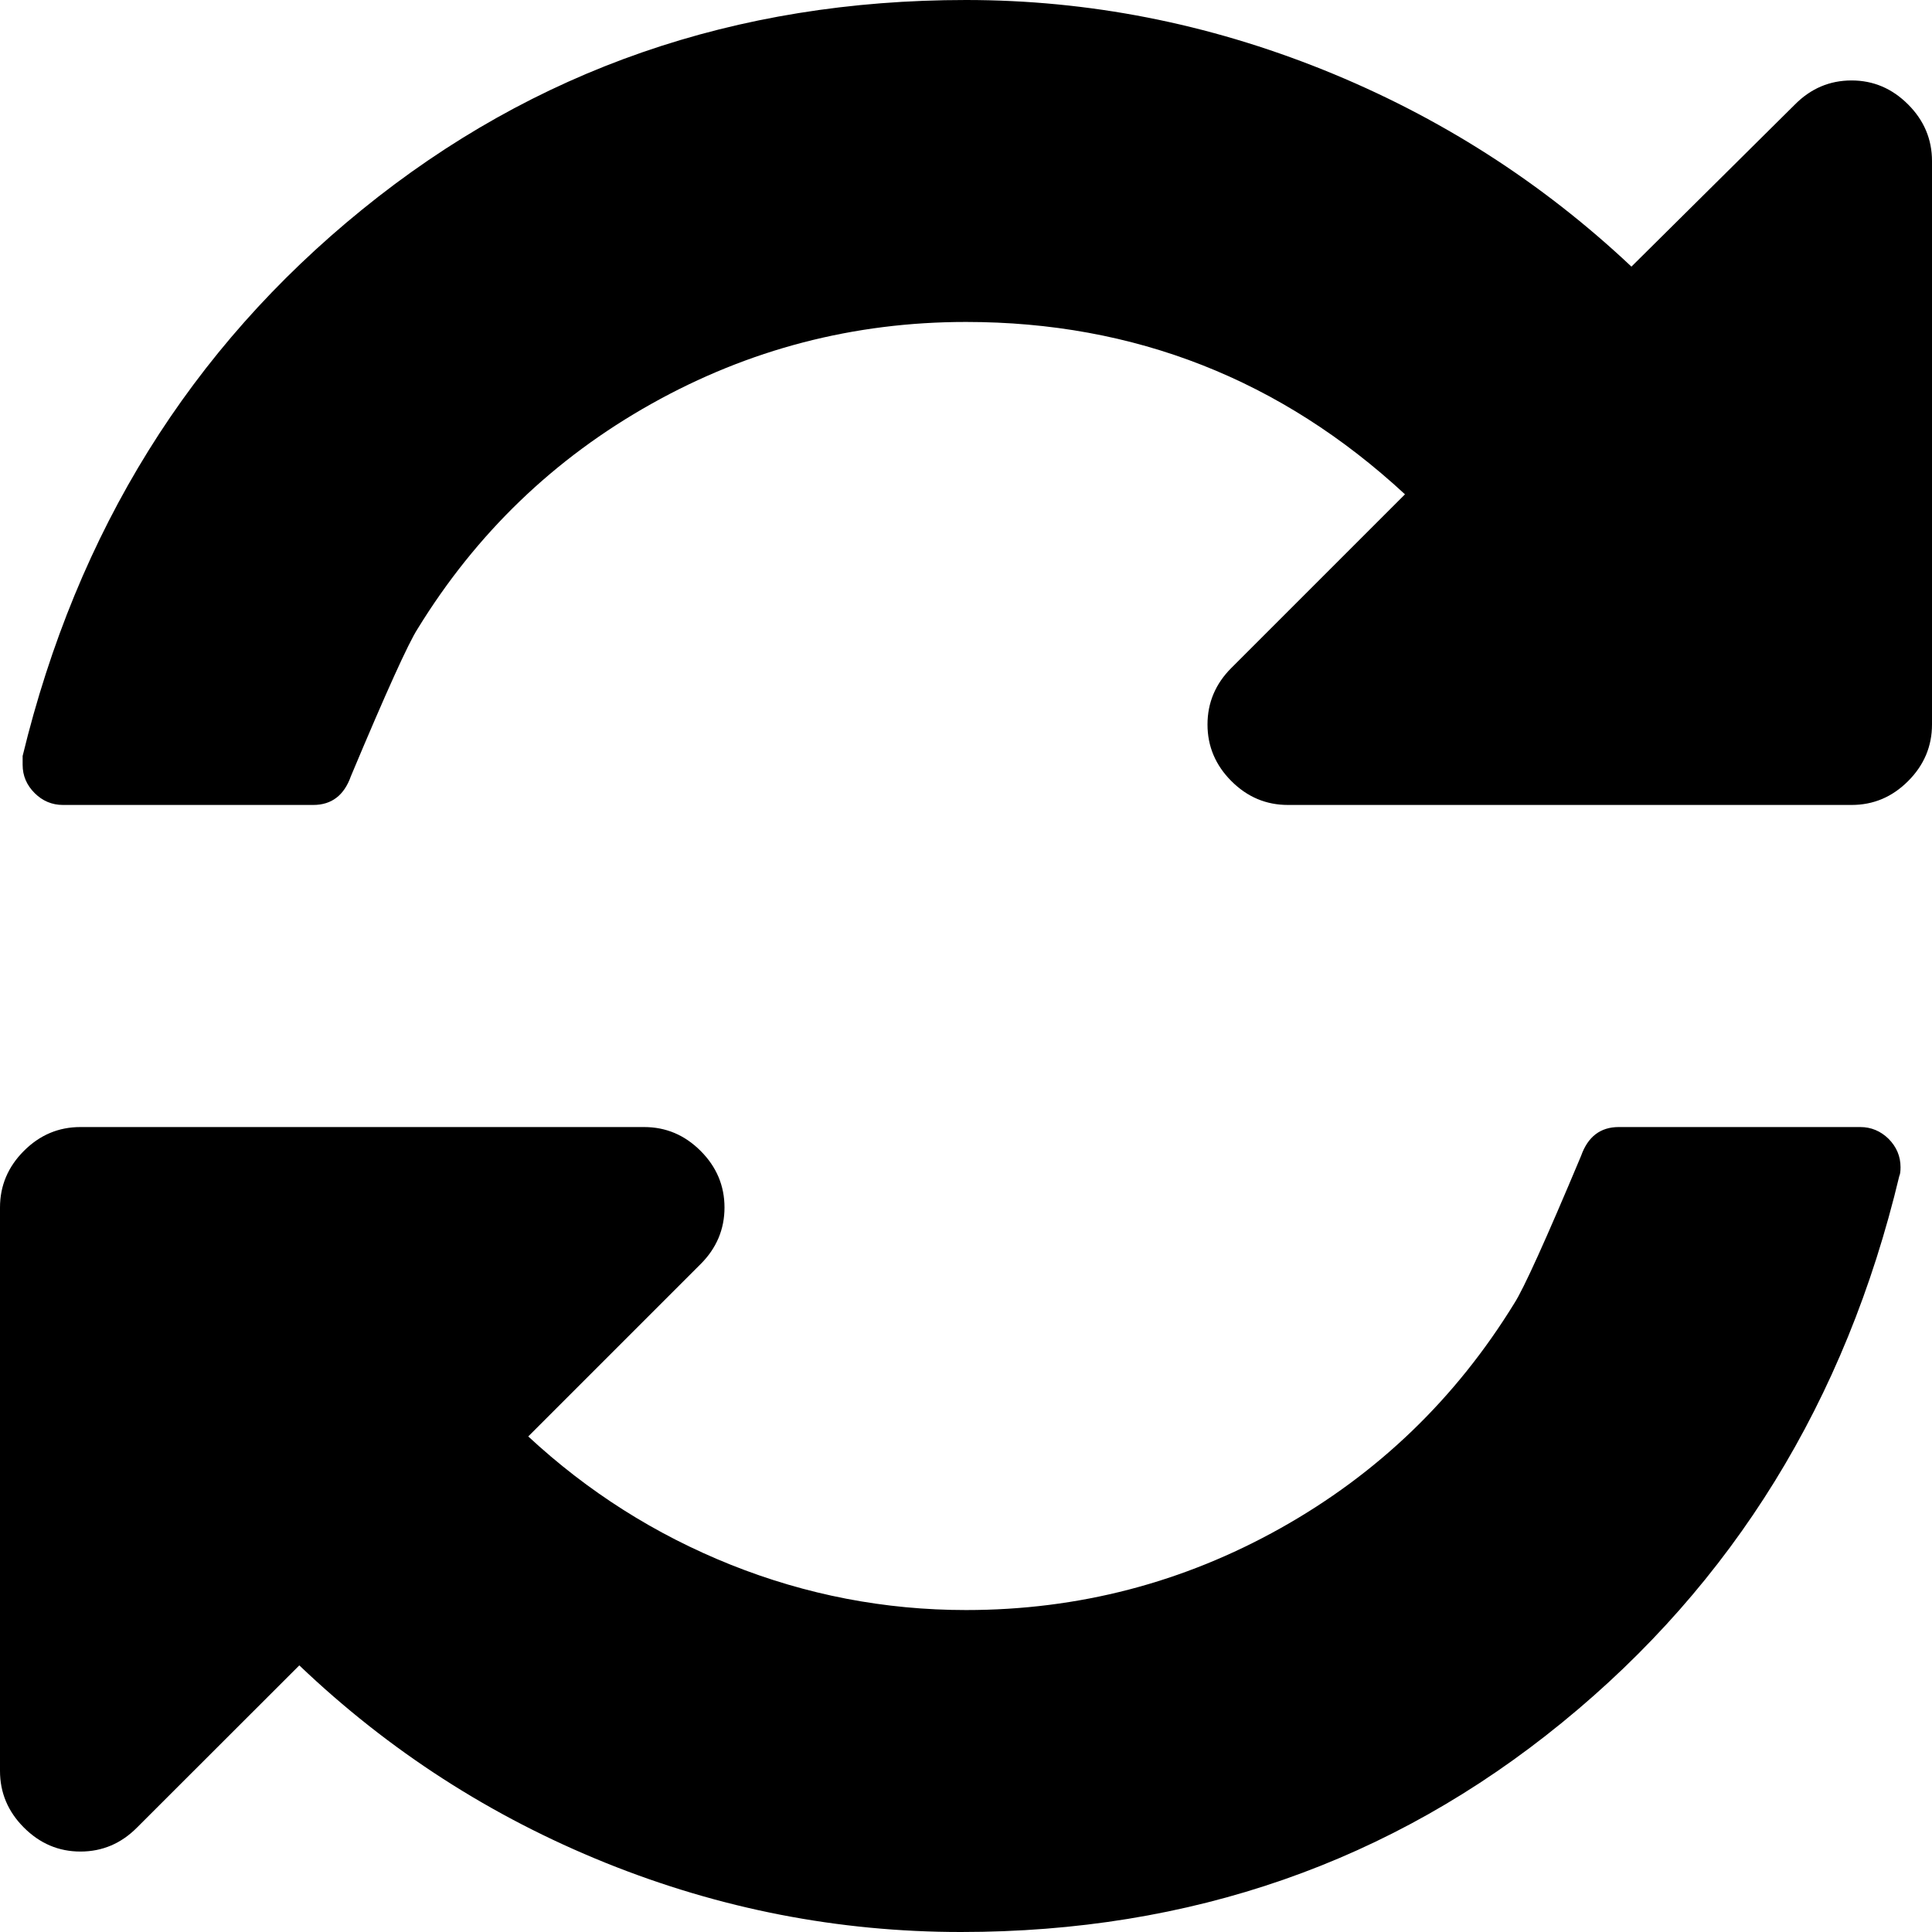
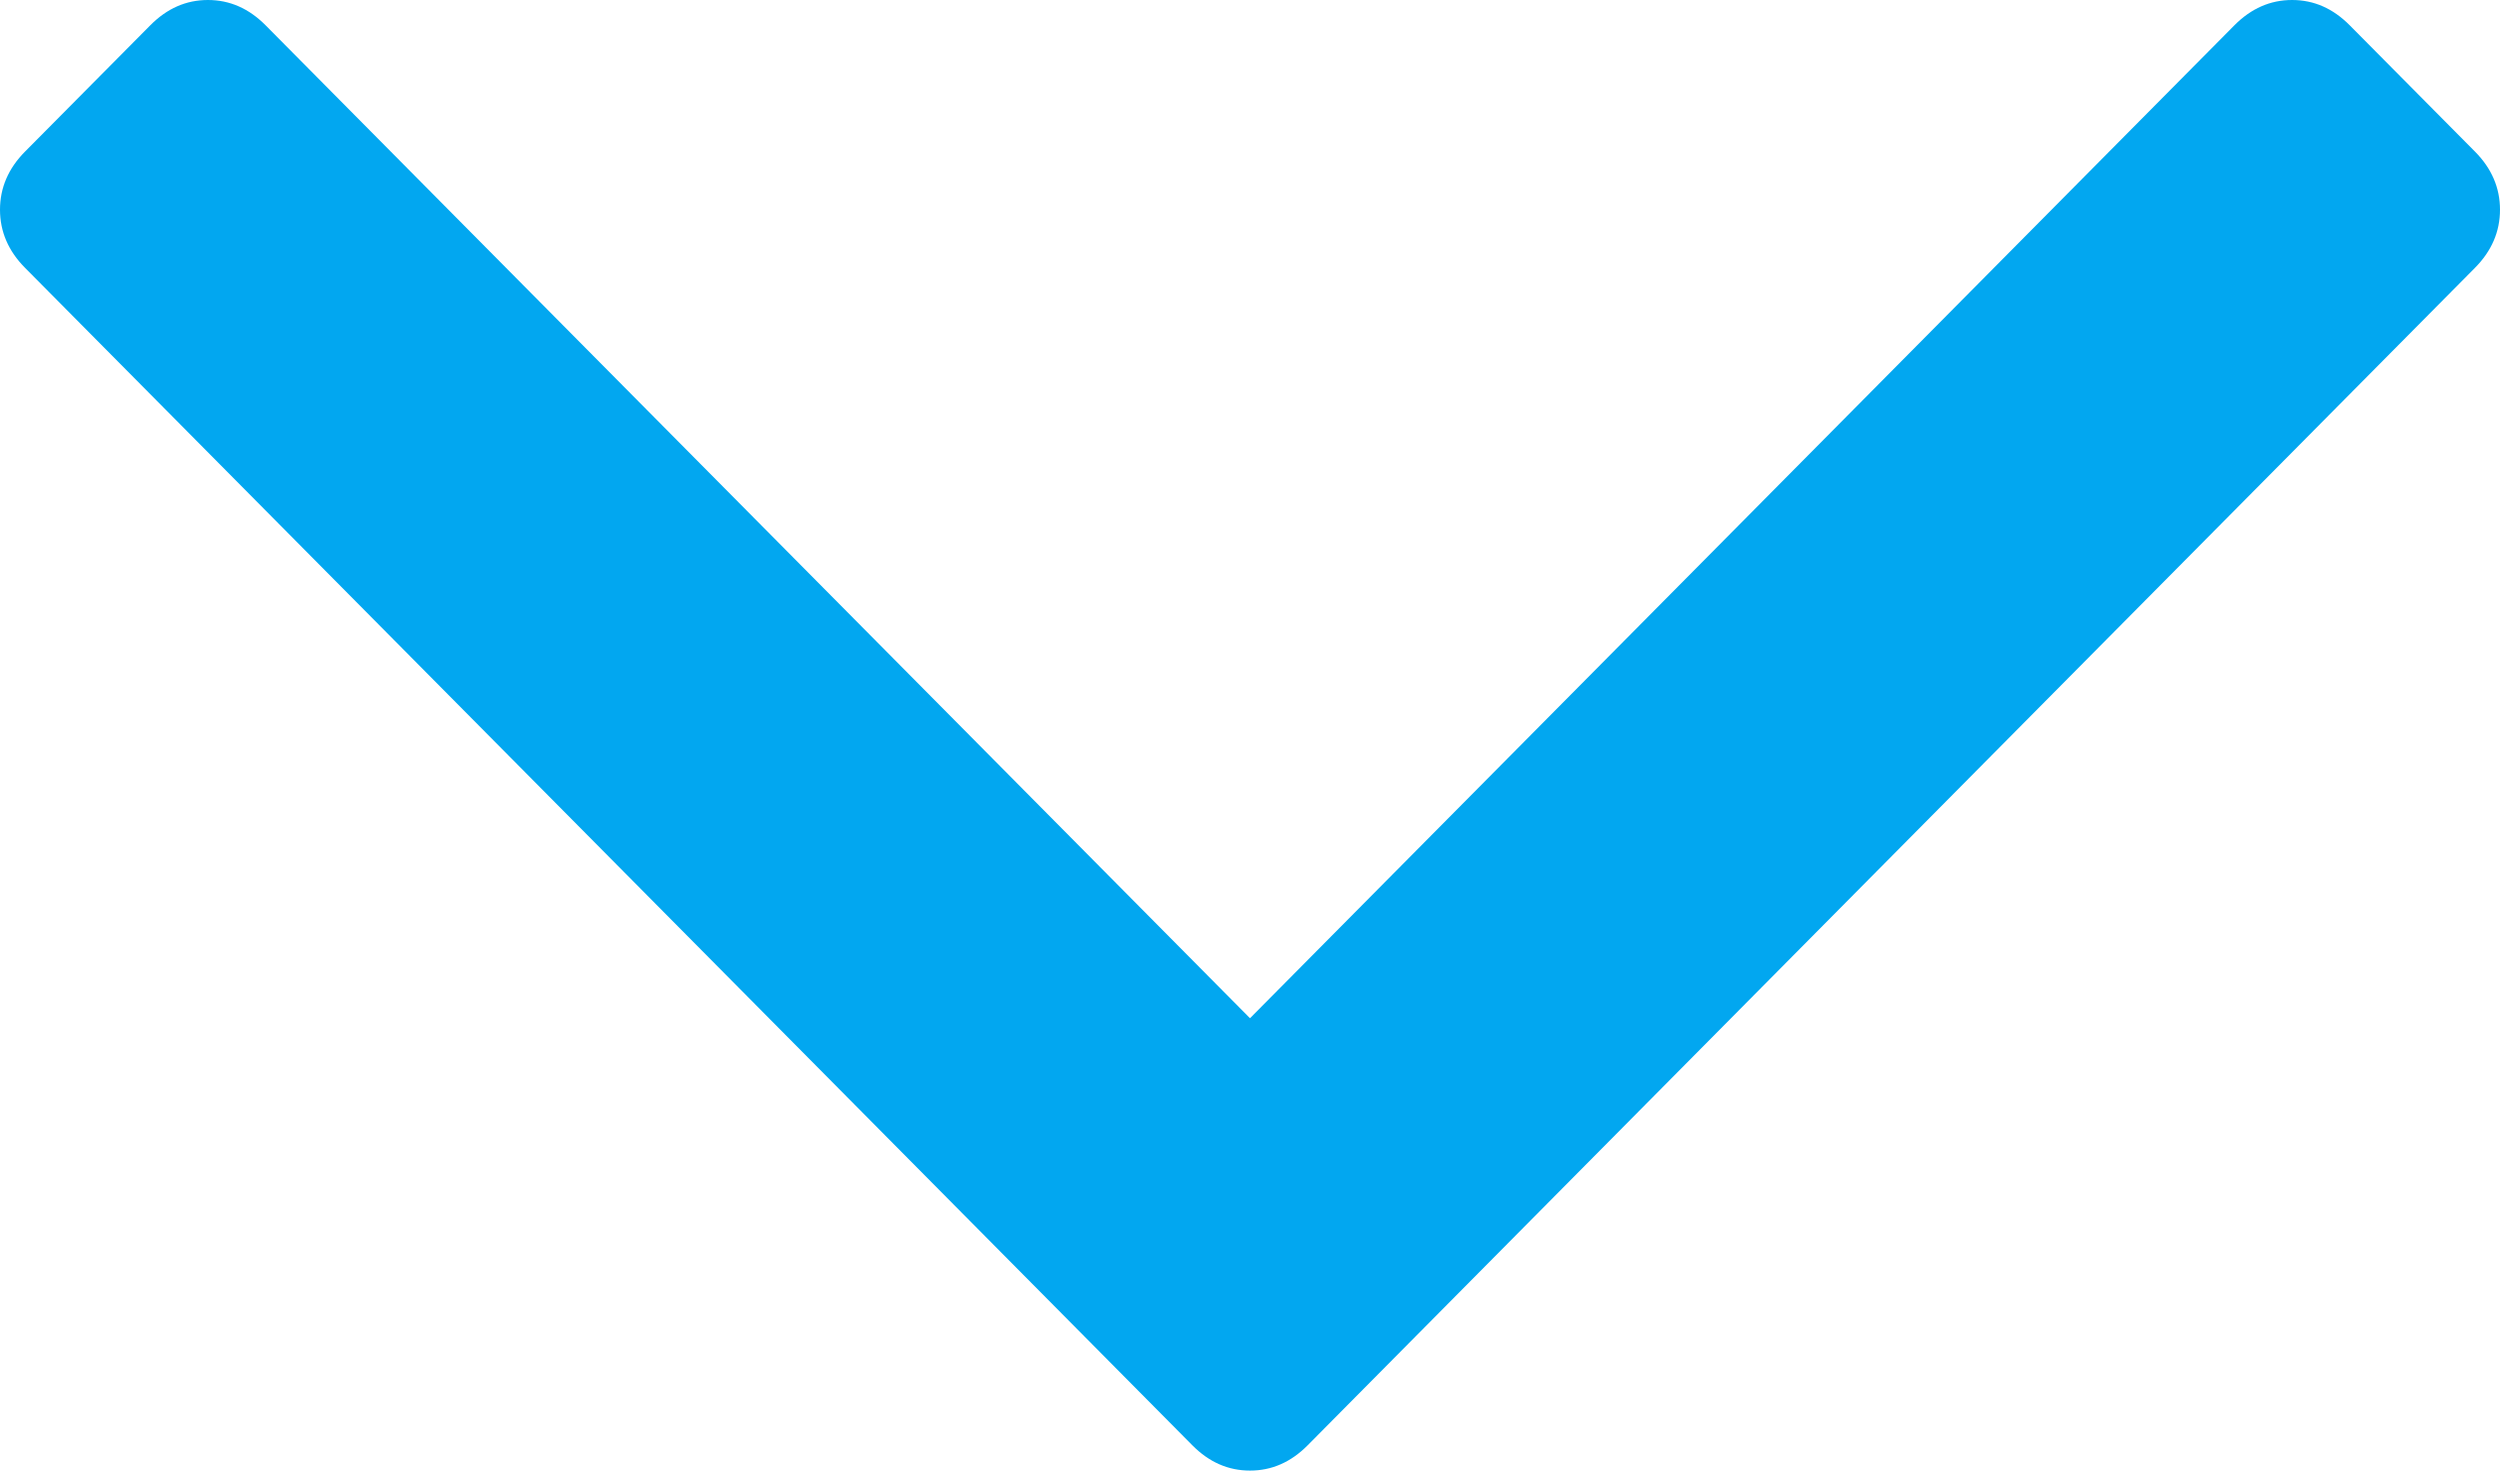
- <svg xmlns="http://www.w3.org/2000/svg" version="1.1" width="14px" height="14px">
-   <g transform="matrix(1 0 0 1 -1022 -105 )">
-     <path d="M 13.686 8.253  C 13.743 8.311  13.772 8.379  13.772 8.458  C 13.772 8.489  13.769 8.51  13.763 8.522  C 13.374 10.151  12.56 11.471  11.32 12.482  C 10.081 13.494  8.628 14  6.964 14  C 6.076 14  5.218 13.833  4.389 13.499  C 3.559 13.164  2.819 12.688  2.169 12.068  L 0.993 13.243  C 0.878 13.359  0.741 13.417  0.583 13.417  C 0.425 13.417  0.289 13.359  0.173 13.243  C 0.058 13.128  0 12.991  0 12.833  L 0 8.75  C 0 8.592  0.058 8.455  0.173 8.34  C 0.289 8.224  0.425 8.167  0.583 8.167  L 4.667 8.167  C 4.825 8.167  4.961 8.224  5.077 8.34  C 5.192 8.455  5.25 8.592  5.25 8.75  C 5.25 8.908  5.192 9.045  5.077 9.16  L 3.828 10.409  C 4.26 10.81  4.749 11.12  5.296 11.339  C 5.842 11.557  6.411 11.667  7 11.667  C 7.814 11.667  8.574 11.469  9.279 11.074  C 9.984 10.679  10.549 10.135  10.974 9.443  C 11.041 9.339  11.202 8.984  11.457 8.376  C 11.506 8.237  11.597 8.167  11.73 8.167  L 13.48 8.167  C 13.559 8.167  13.628 8.196  13.686 8.253  Z M 13.827 0.757  C 13.942 0.872  14 1.009  14 1.167  L 14 5.25  C 14 5.408  13.942 5.545  13.827 5.66  C 13.711 5.776  13.575 5.833  13.417 5.833  L 9.333 5.833  C 9.175 5.833  9.039 5.776  8.923 5.66  C 8.808 5.545  8.75 5.408  8.75 5.25  C 8.75 5.092  8.808 4.955  8.923 4.84  L 10.181 3.582  C 9.282 2.75  8.221 2.333  7 2.333  C 6.186 2.333  5.426 2.531  4.721 2.926  C 4.016 3.321  3.451 3.865  3.026 4.557  C 2.959 4.661  2.798 5.016  2.543 5.624  C 2.494 5.763  2.403 5.833  2.27 5.833  L 0.456 5.833  C 0.377 5.833  0.308 5.804  0.251 5.747  C 0.193 5.689  0.164 5.621  0.164 5.542  L 0.164 5.478  C 0.559 3.849  1.379 2.529  2.625 1.518  C 3.871 0.506  5.329 0  7 0  C 7.887 0  8.75 0.169  9.589 0.506  C 10.427 0.843  11.171 1.319  11.822 1.932  L 13.007 0.757  C 13.122 0.641  13.259 0.583  13.417 0.583  C 13.575 0.583  13.711 0.641  13.827 0.757  Z " fill-rule="nonzero" fill="#000000" stroke="none" transform="matrix(1 0 0 1 1022 105 )" />
+ <svg xmlns="http://www.w3.org/2000/svg" version="1.1" width="17px" height="10px">
+   <g transform="matrix(1 0 0 1 -206 -109 )">
+     <path d="M 16.83 1.031  C 16.943 1.145  17 1.277  17 1.426  C 17 1.575  16.943 1.707  16.83 1.821  L 8.892 9.828  C 8.778 9.943  8.648 10  8.5 10  C 8.352 10  8.222 9.943  8.108 9.828  L 0.17 1.821  C 0.057 1.707  0 1.575  0 1.426  C 0 1.277  0.057 1.145  0.17 1.031  L 1.022 0.172  C 1.136 0.057  1.266 0  1.414 0  C 1.561 0  1.692 0.057  1.806 0.172  L 8.5 6.924  L 15.194 0.172  C 15.308 0.057  15.439 0  15.586 0  C 15.734 0  15.864 0.057  15.978 0.172  L 16.83 1.031  Z " fill-rule="nonzero" fill="#02a7f0" stroke="none" transform="matrix(1 0 0 1 206 109 )" />
  </g>
</svg>
